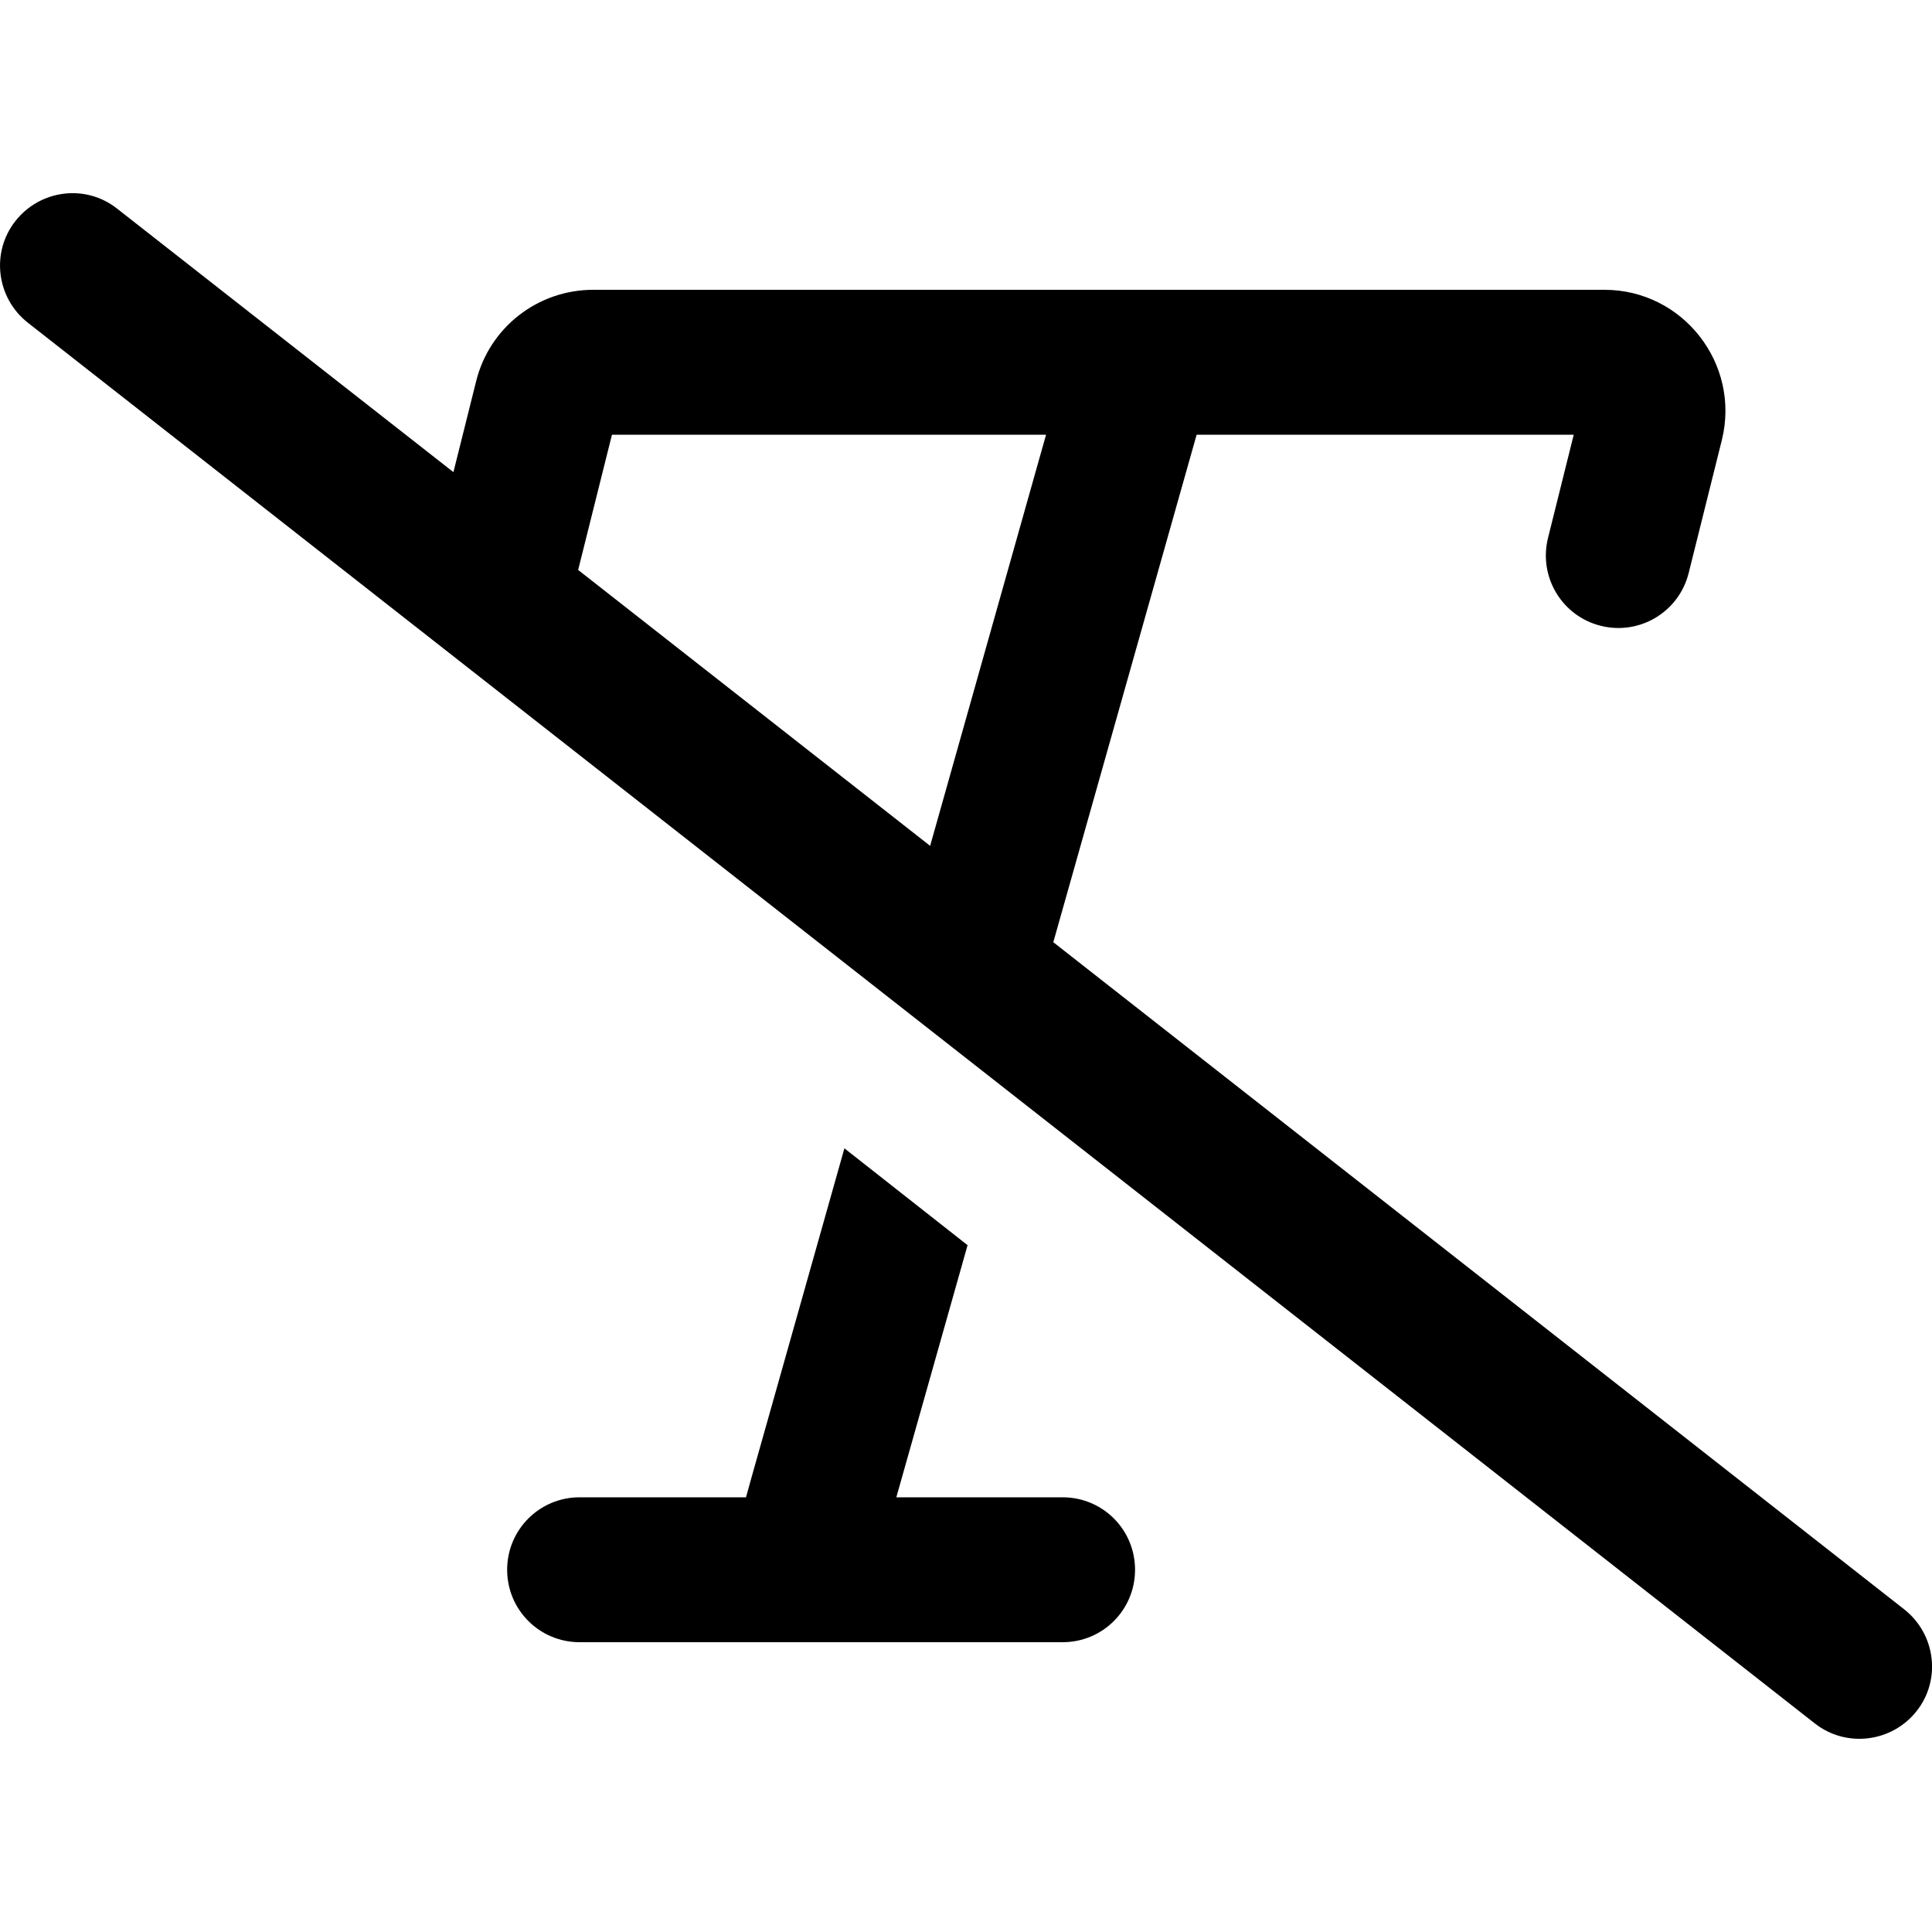
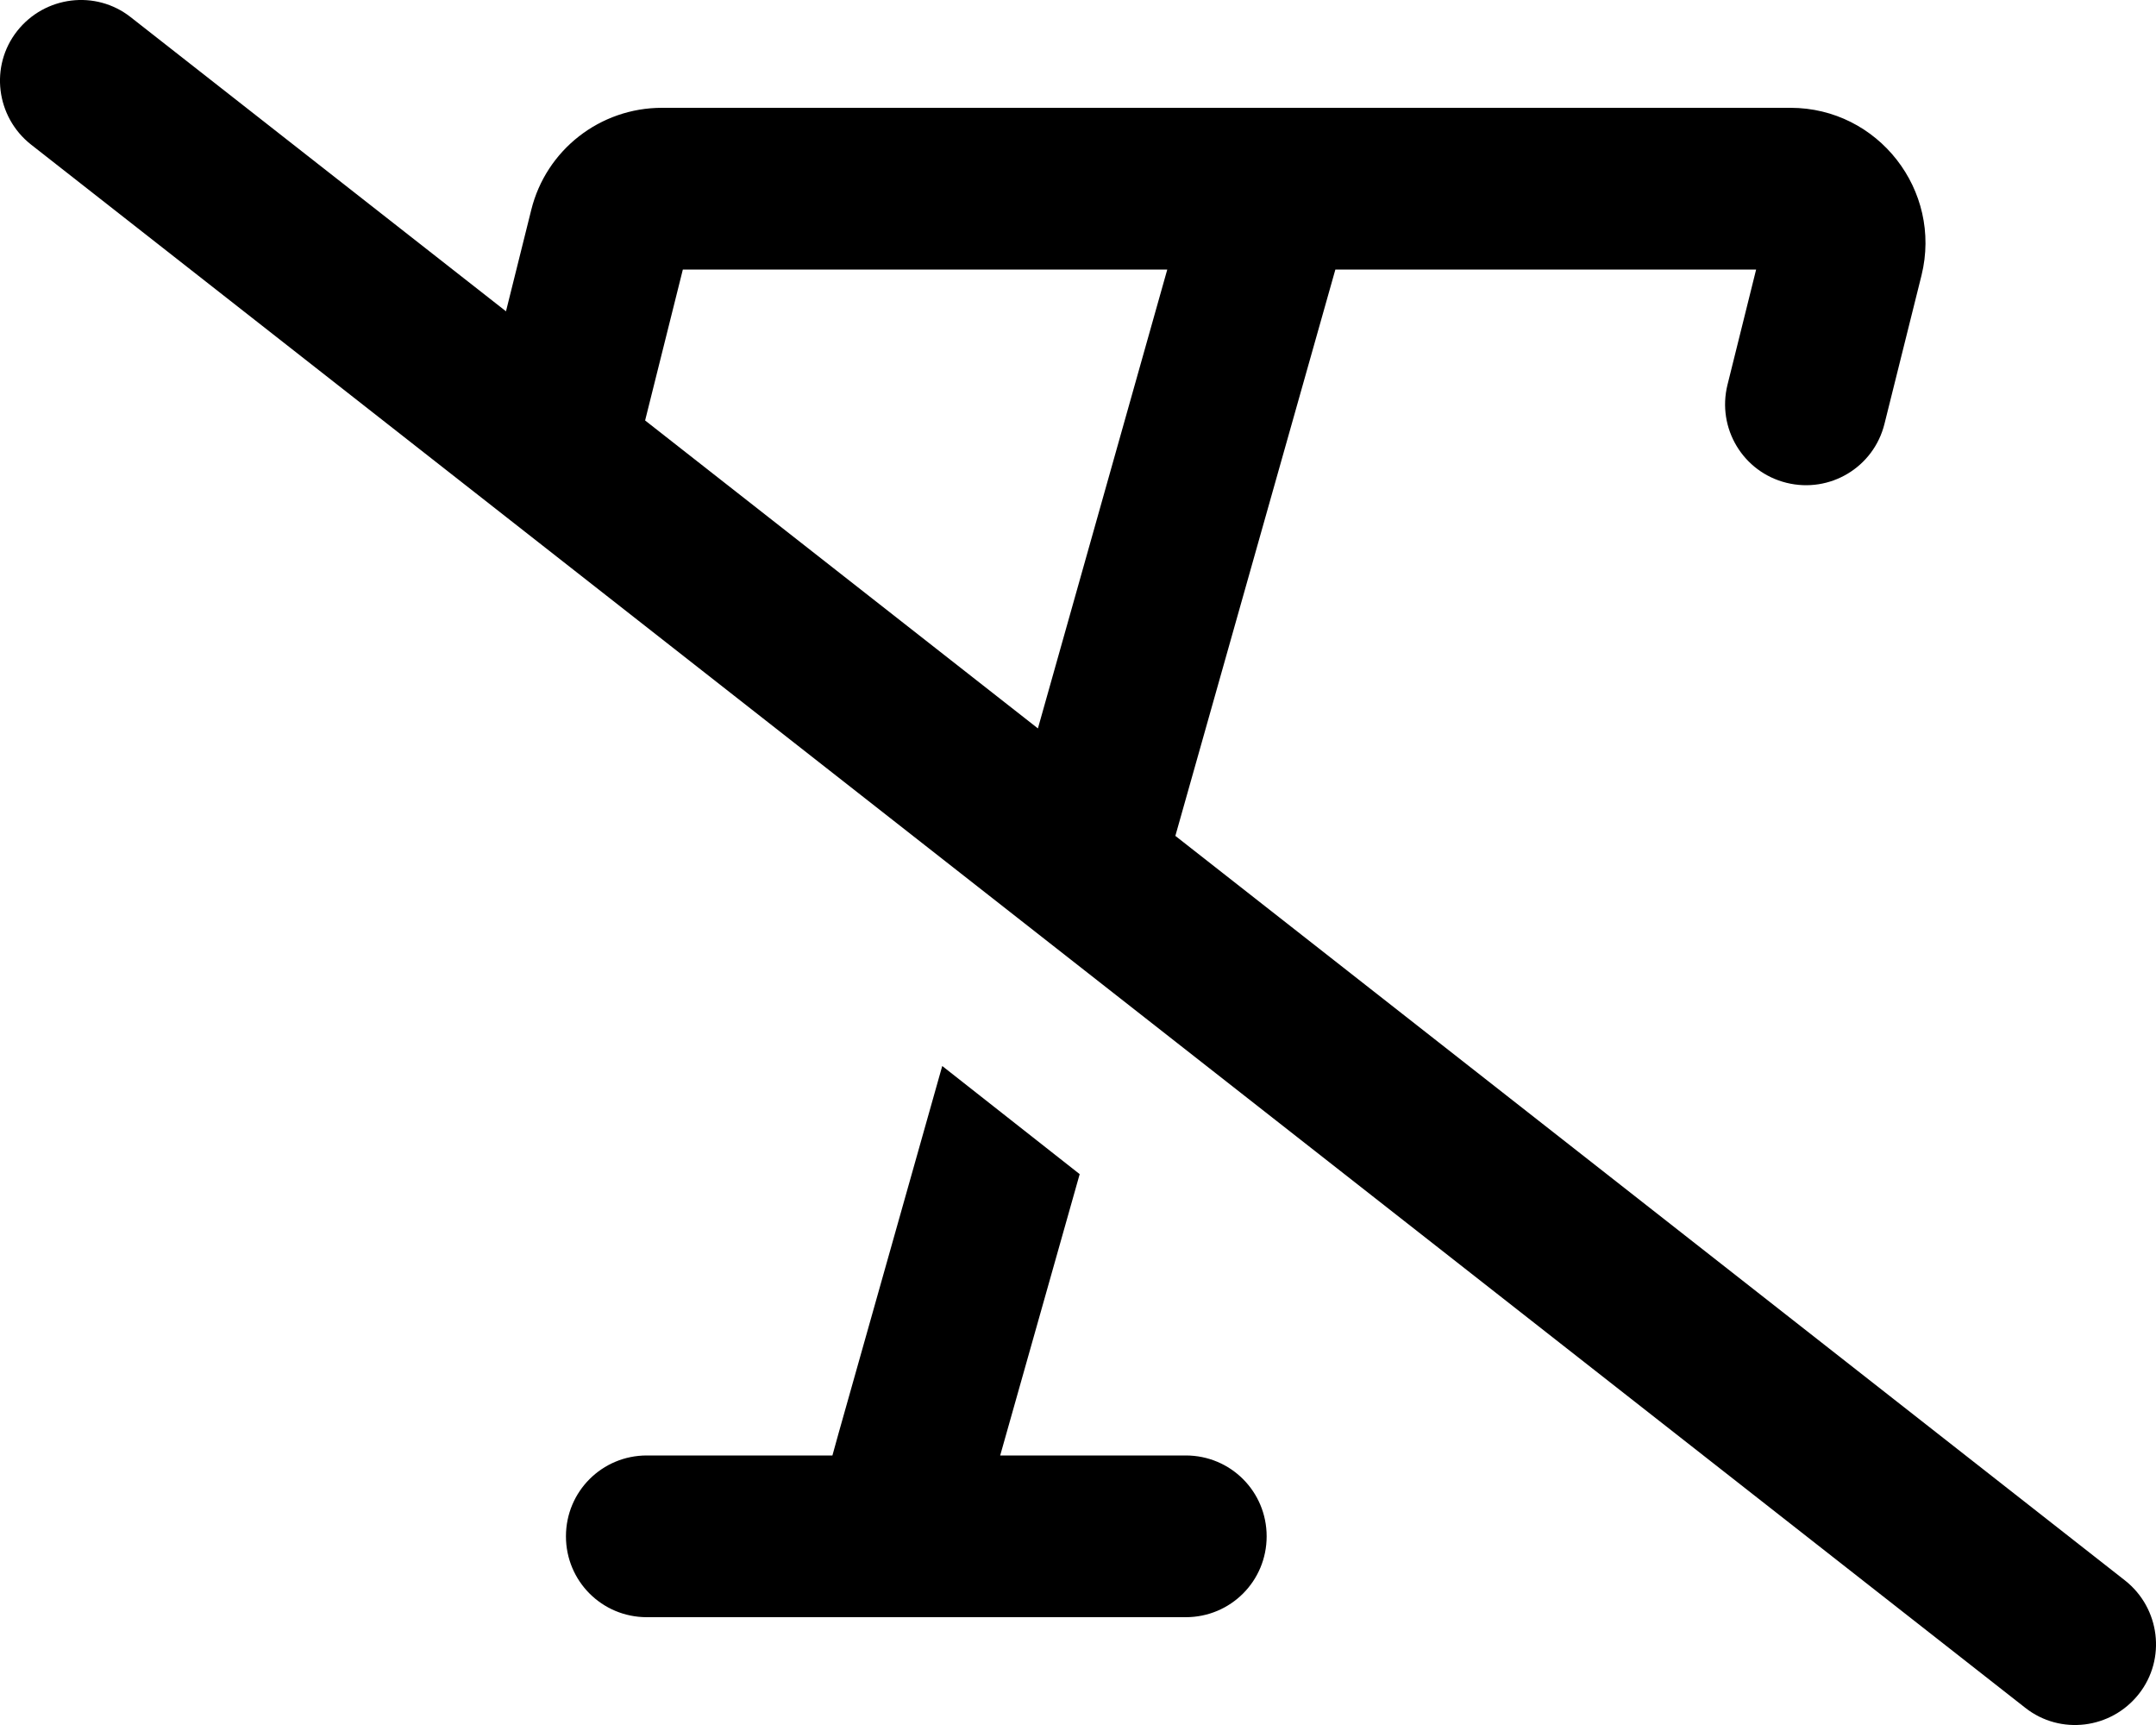
- <svg xmlns="http://www.w3.org/2000/svg" viewBox="0 0 16 16">
-   <path d="M0.97 1.728C0.71 1.522 0.333 1.57 0.128 1.83C-0.077 2.09 -0.03 2.467 0.23 2.672L15.03 14.273C15.29 14.477 15.668 14.43 15.873 14.17C16.078 13.91 16.03 13.533 15.77 13.328L8.723 7.803L9.91 3.6H13.033L12.82 4.455C12.74 4.777 12.935 5.103 13.258 5.183C13.58 5.263 13.905 5.067 13.985 4.745L14.26 3.643C14.415 3.013 13.938 2.4 13.287 2.4H4.913C4.453 2.4 4.053 2.712 3.943 3.158L3.755 3.91L0.97 1.728ZM4.788 4.72L5.068 3.6H8.663L7.703 7.005L4.788 4.72ZM6.223 12.238L6.178 12.4H4.8C4.468 12.4 4.2 12.668 4.2 13C4.2 13.332 4.468 13.6 4.8 13.6H8.8C9.133 13.6 9.4 13.332 9.4 13C9.4 12.668 9.133 12.4 8.8 12.4H7.423L8.013 10.312L6.993 9.51L6.223 12.238Z" />
+ <svg xmlns="http://www.w3.org/2000/svg" viewBox="0 0 640 512">
+   <path d="M38.8 5.1C28.4-3.1 13.3-1.2 5.1 9.2S-1.2 34.7 9.2 42.9l592 464c10.4 8.2 25.5 6.3 33.7-4.1s6.3-25.5-4.1-33.7l-281.9-221L396.4 80H521.3l-8.5 34.2c-3.2 12.9 4.6 25.9 17.5 29.1s25.9-4.6 29.1-17.5l11-44.1C576.6 56.5 557.5 32 531.5 32h-335c-18.4 0-34.4 12.5-38.8 30.3l-7.5 30.1L38.8 5.1zM191.5 124.8L202.7 80H346.5L308.1 216.2 191.5 124.8zm129 223.7l-40.8-32.1L248.9 425.5l-1.8 6.5H192c-13.3 0-24 10.7-24 24s10.7 24 24 24H352c13.3 0 24-10.7 24-24s-10.7-24-24-24H296.9l23.6-83.5z" />
</svg>
